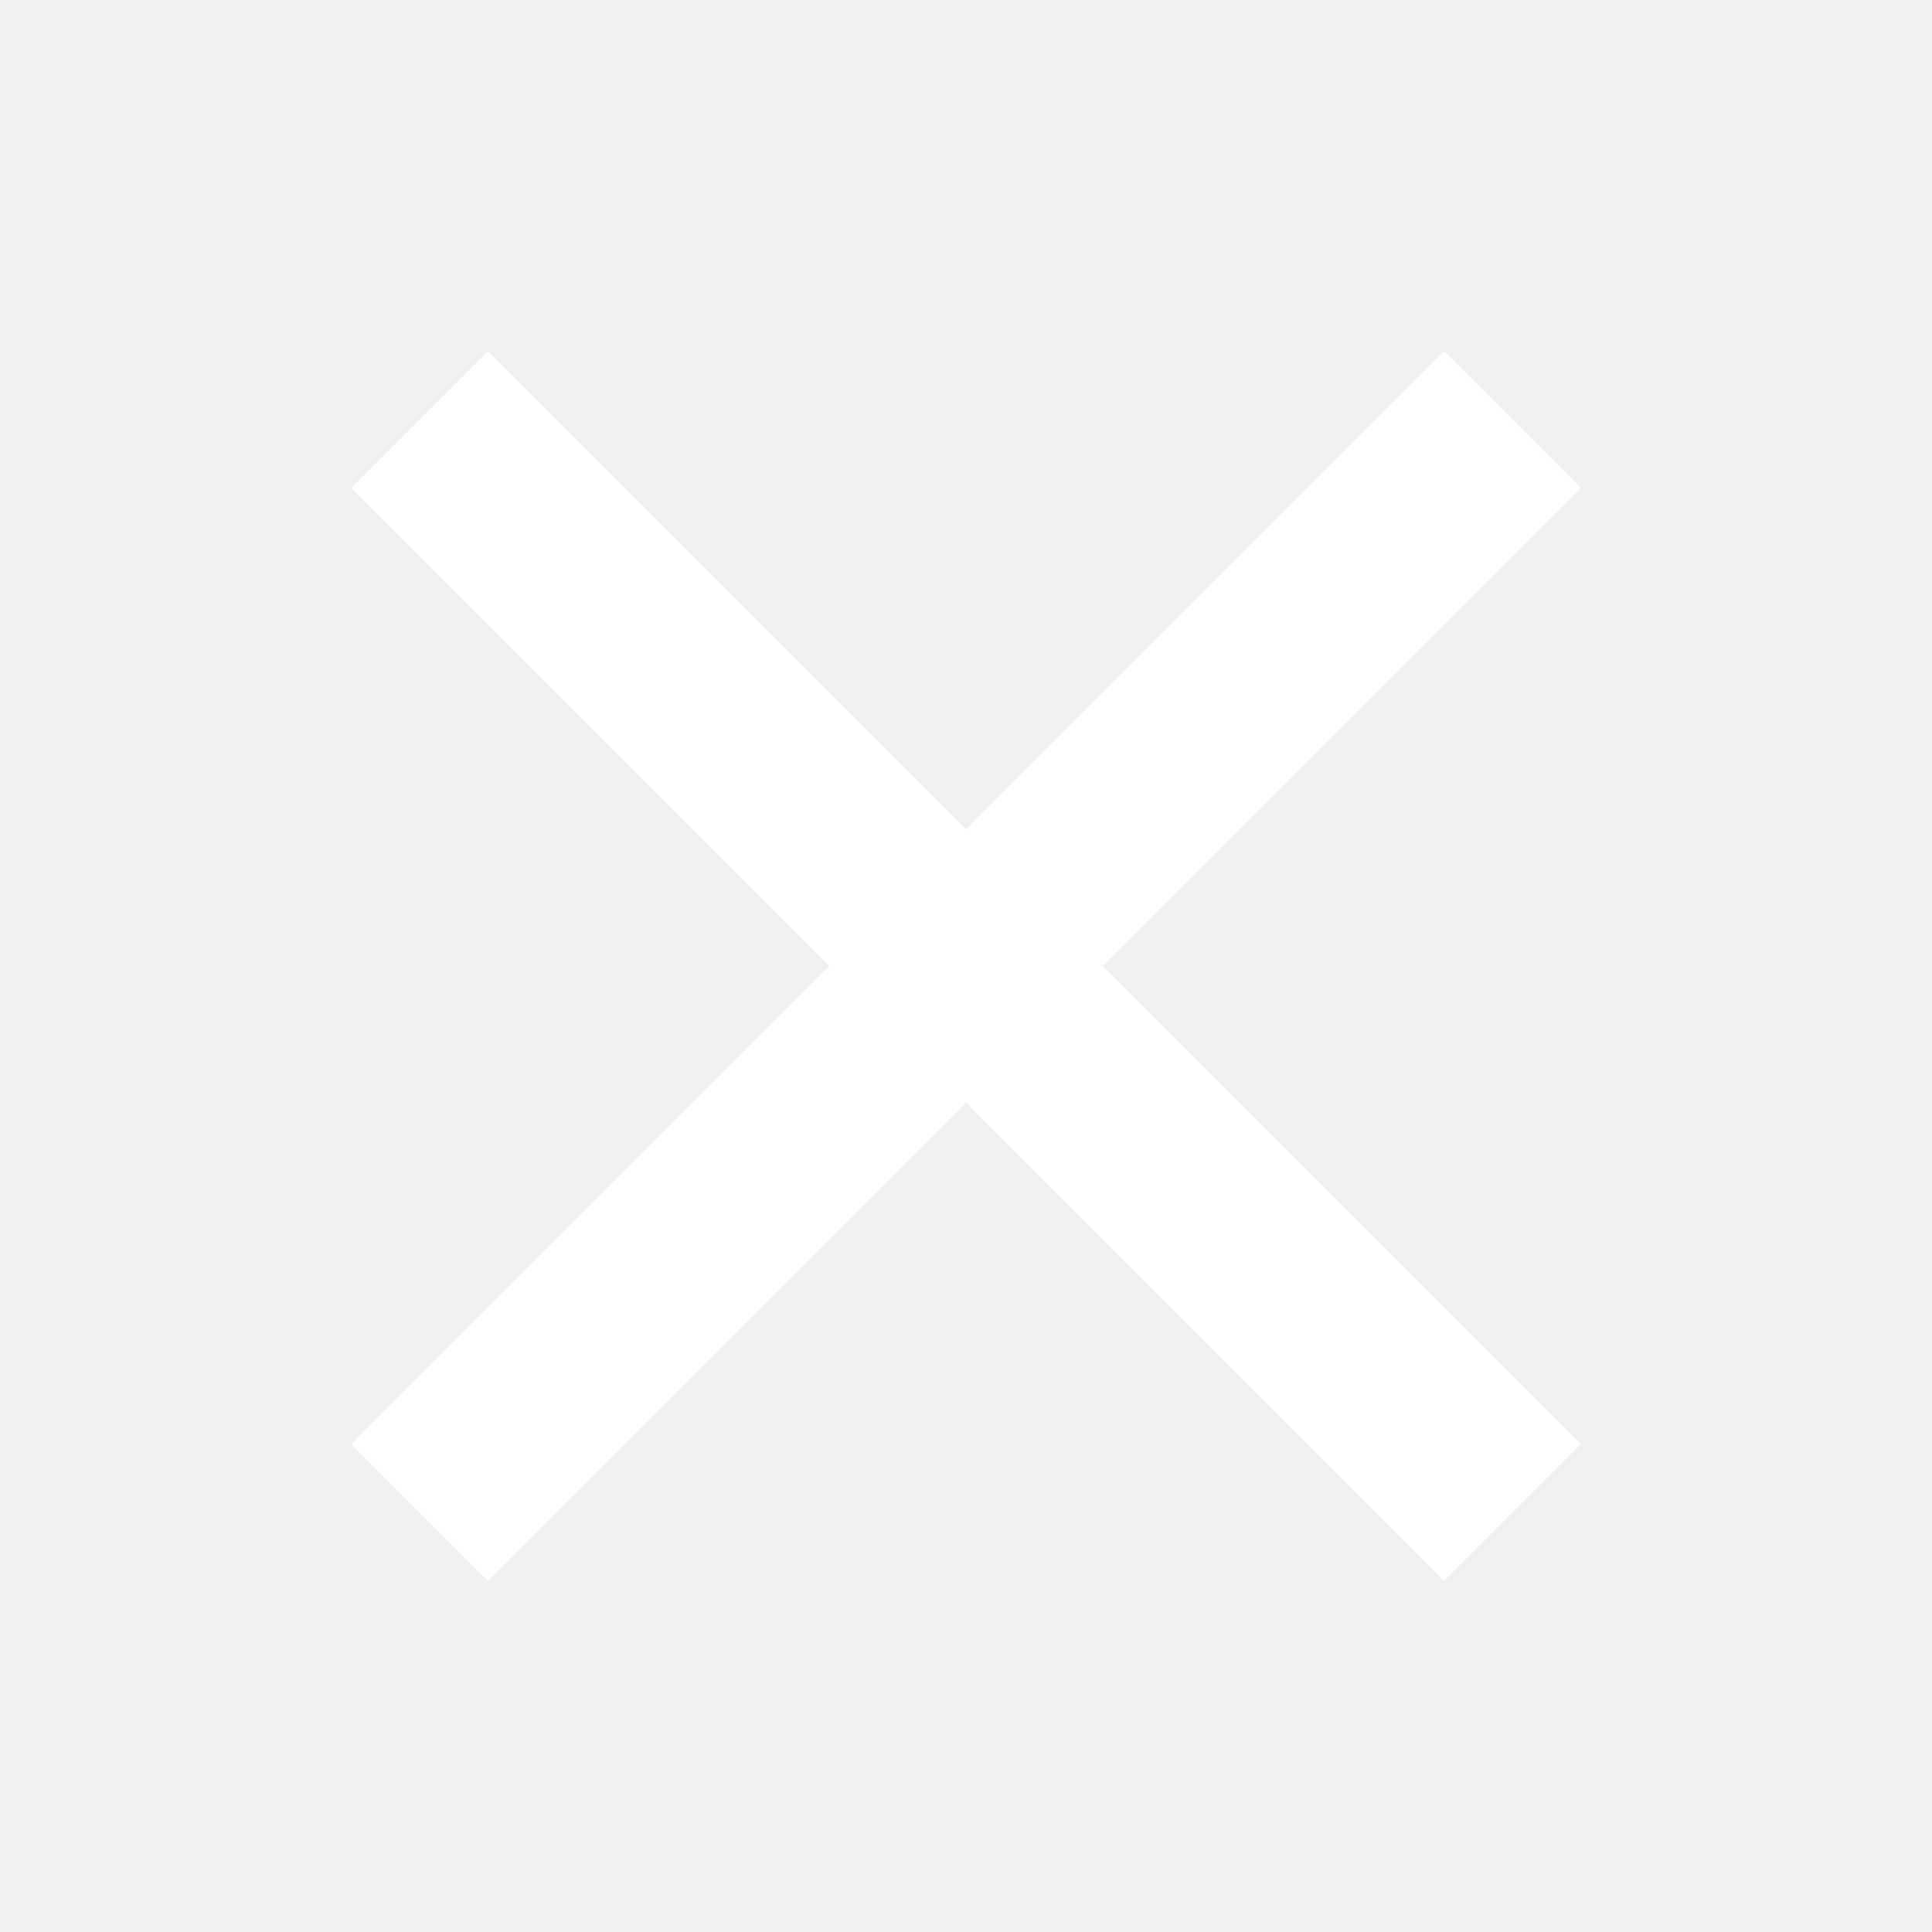
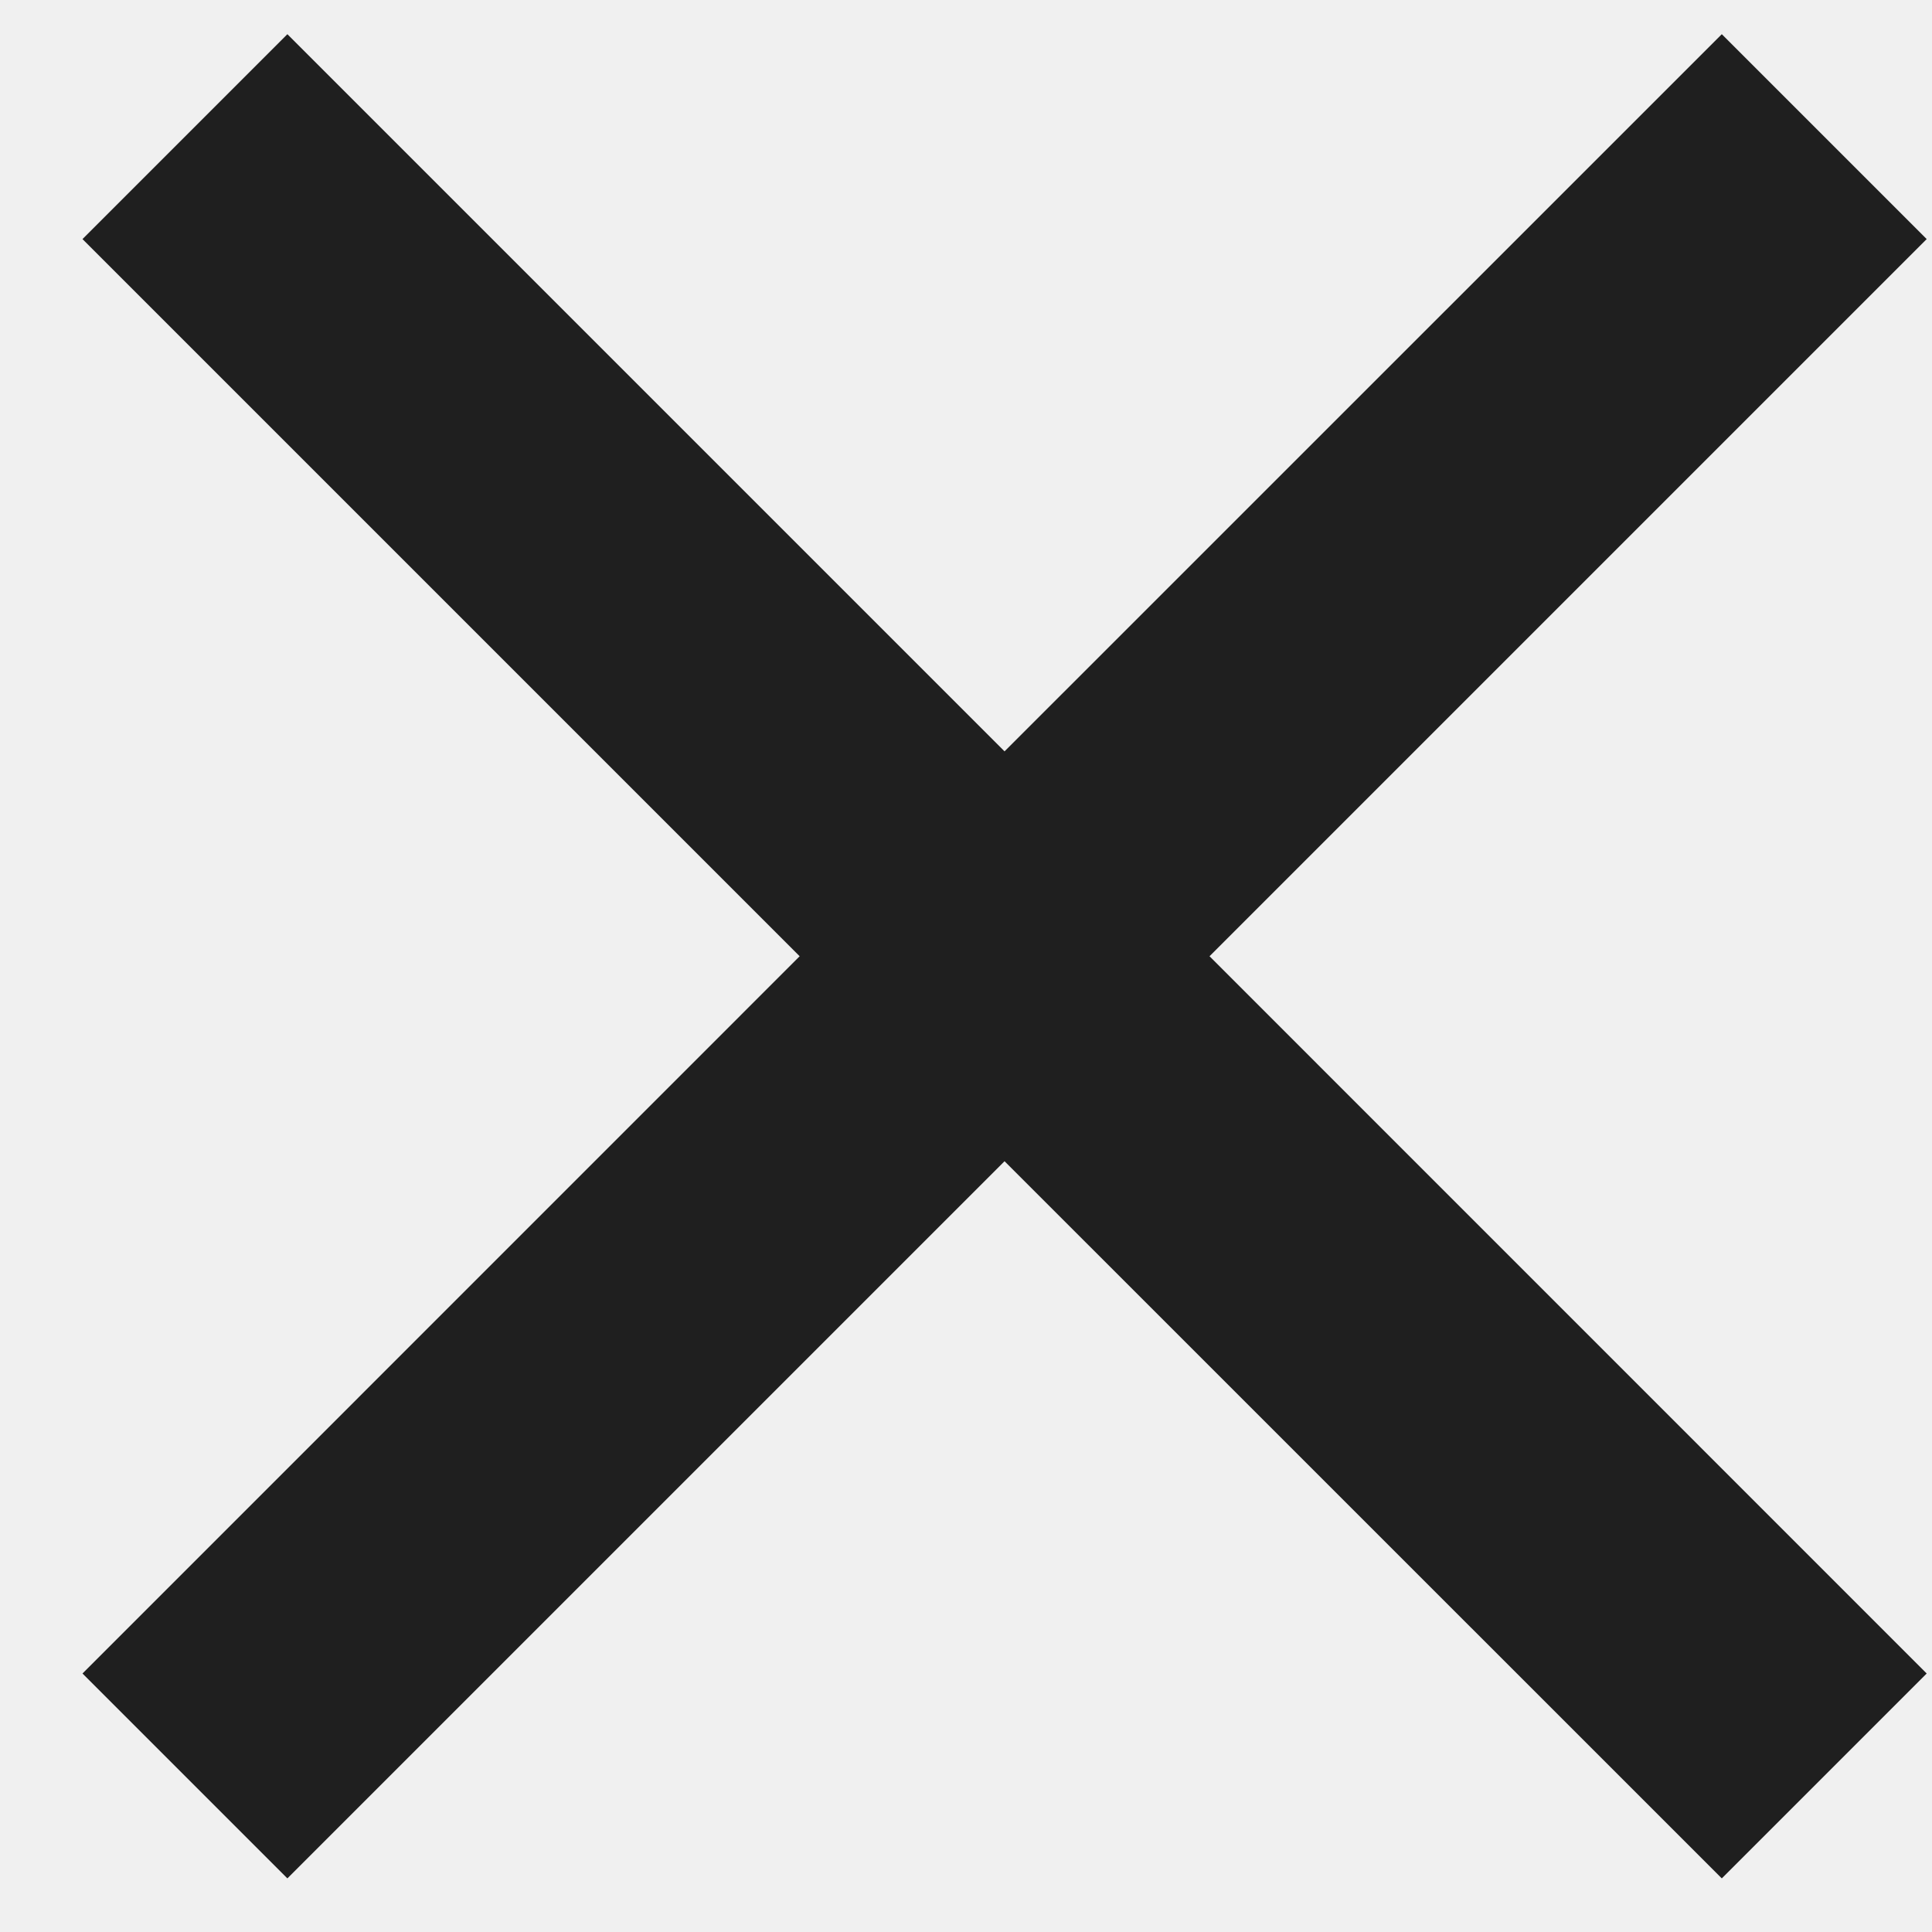
- <svg xmlns="http://www.w3.org/2000/svg" width="40px" height="40px" viewBox="0 0 40 40" version="1.1">
+ <svg xmlns="http://www.w3.org/2000/svg" width="20px" height="20px" viewBox="0 0 20 20" version="1.1">
  <defs />
-   <g id="Symbols" stroke="none" stroke-width="1" fill="none" fill-rule="evenodd">
-     <g id="Artboard" fill="#FFFFFF">
-       <rect id="Rectangle" transform="translate(20, 20) rotate(45) translate(-20, -20) " x="4" y="18" width="32" height="4" />
-       <rect id="Rectangle-Copy" transform="translate(20, 20) rotate(-45) translate(-20, -20) " x="4" y="18" width="32" height="4" />
+   <g id="Infografik" stroke="none" stroke-width="1" fill="none" fill-rule="evenodd" fill-opacity="0.87">
+     <g id="infografik-m-modal" transform="translate(-333, -30)" fill="#000000">
+       <path d="M345.521,39.899 L352.945,32.475 L350.824,30.354 L343.399,37.778 L335.975,30.354 L333.854,32.475 L341.278,39.899 L333.854,47.324 L335.975,49.445 L343.399,42.021 L350.824,49.445 L352.945,47.324 L345.521,39.899 Z" id="Combined-Shape" />
    </g>
  </g>
</svg>
